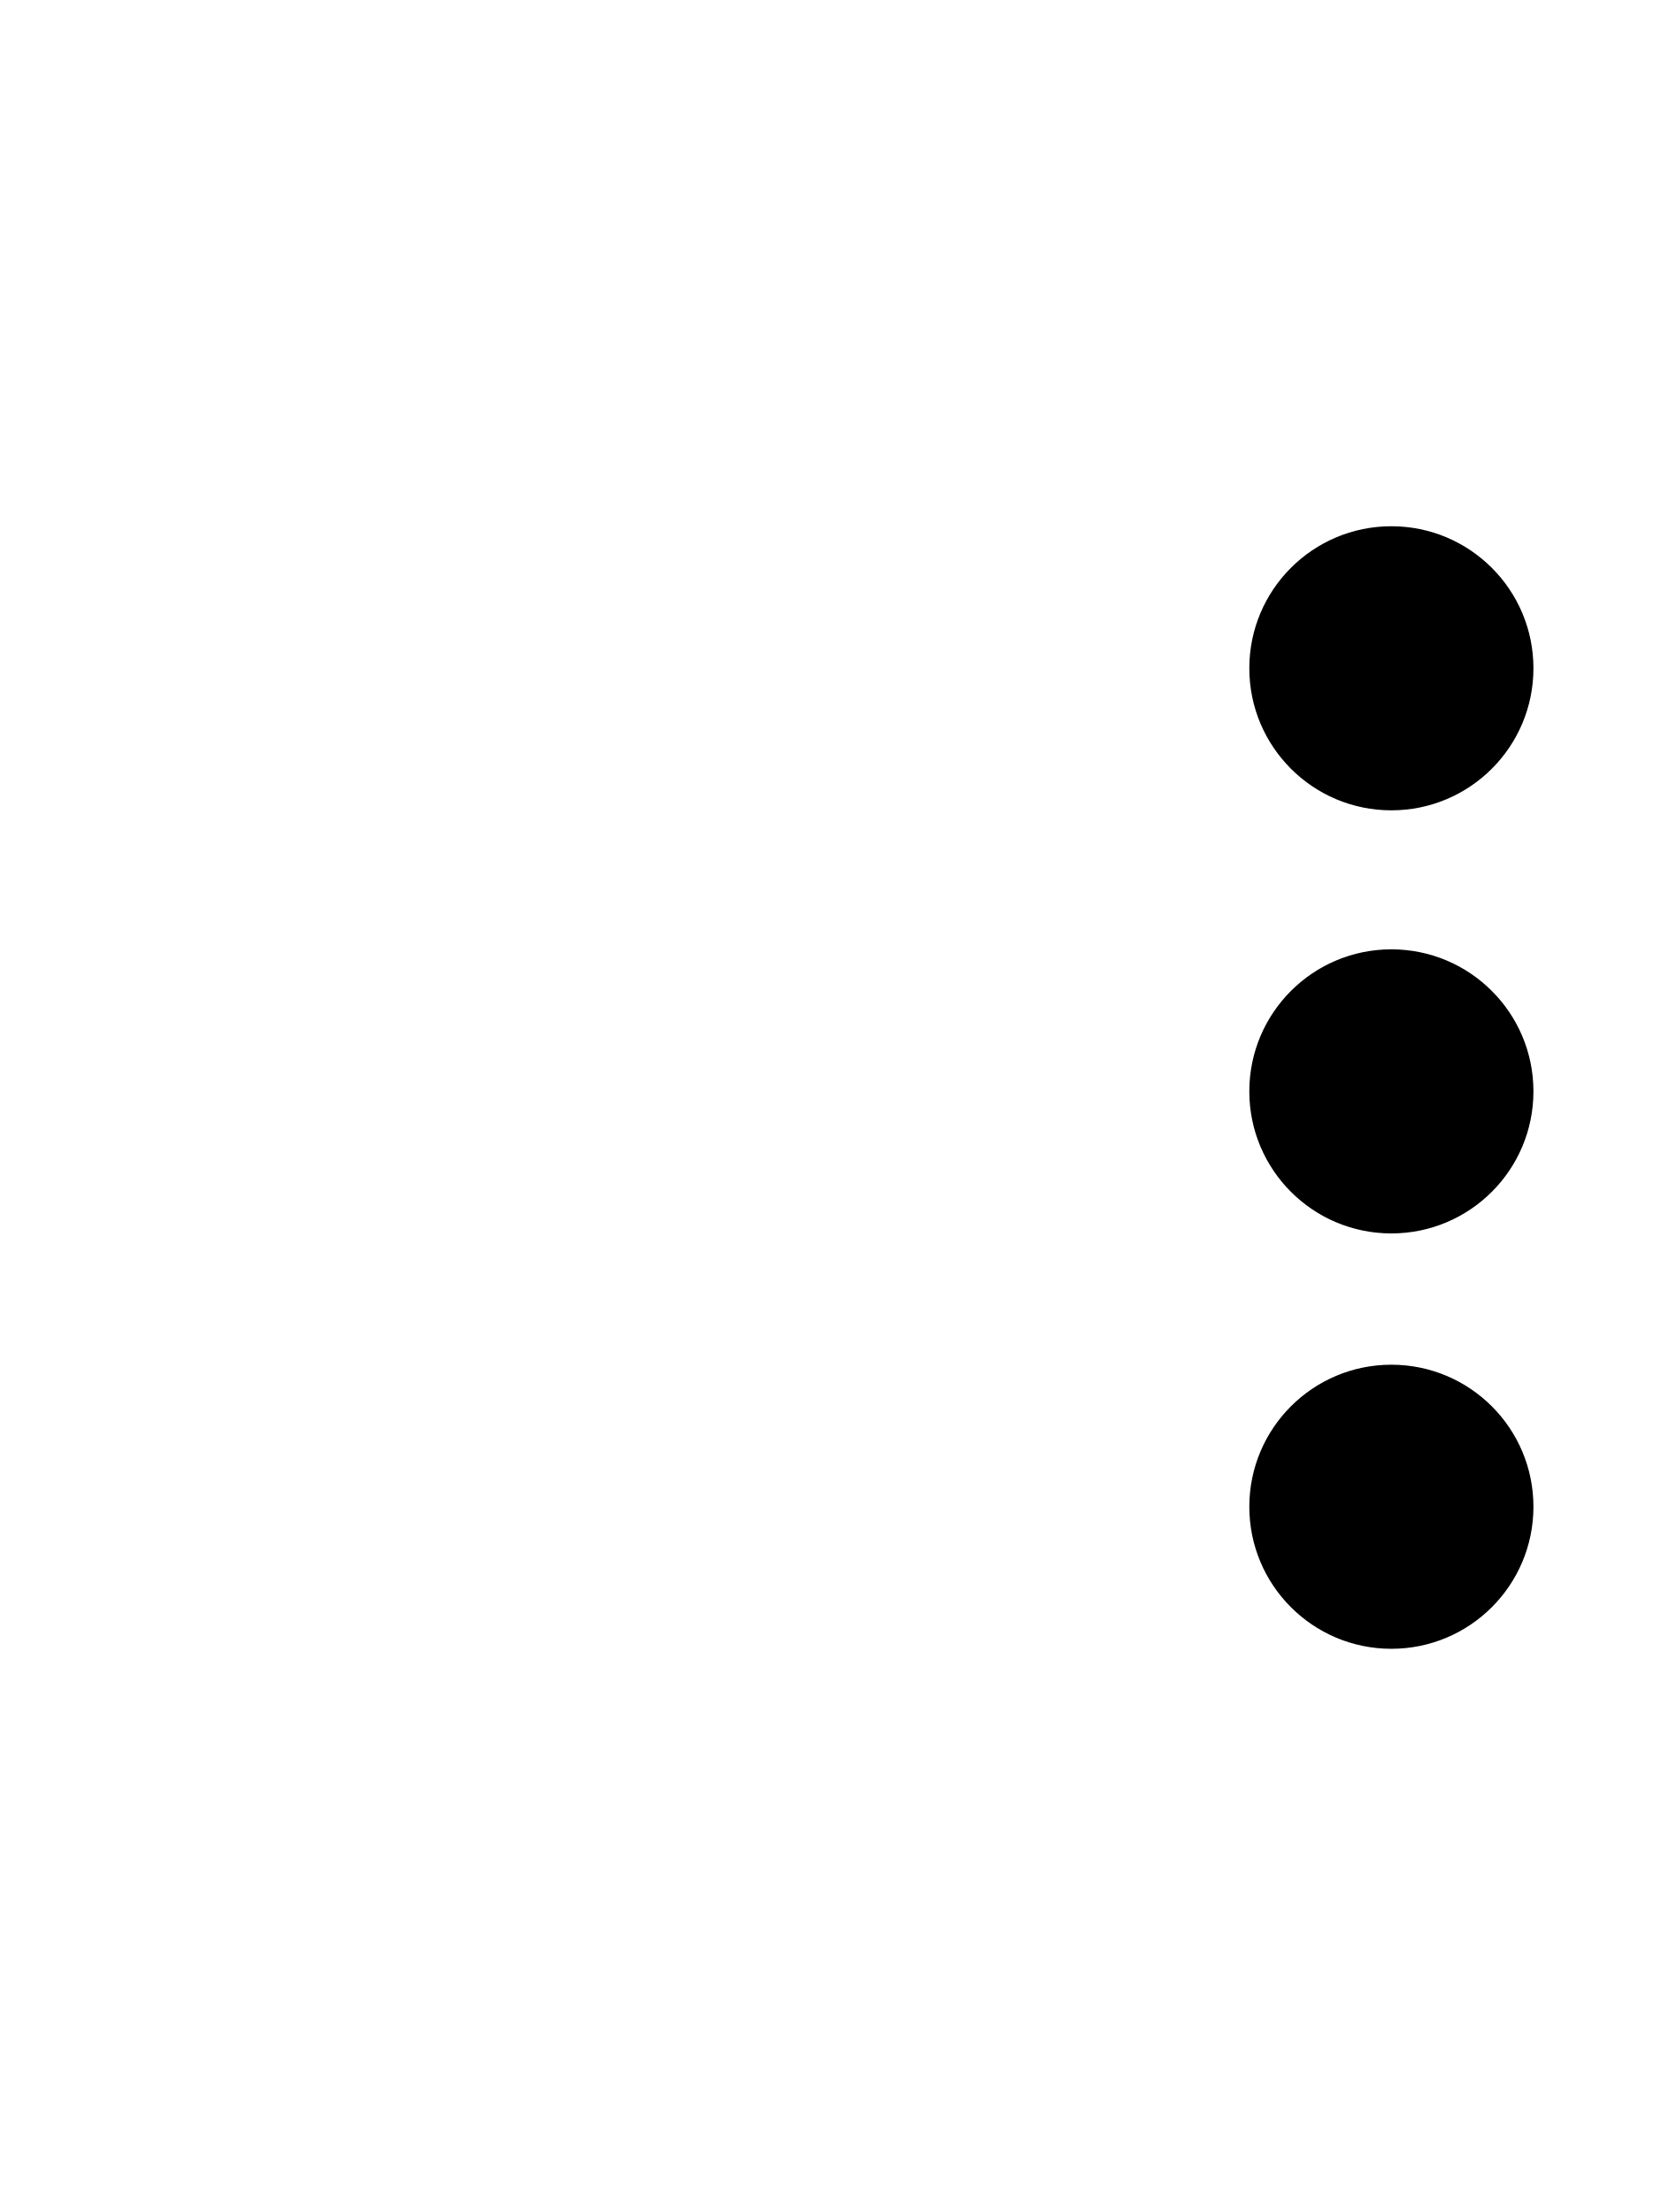
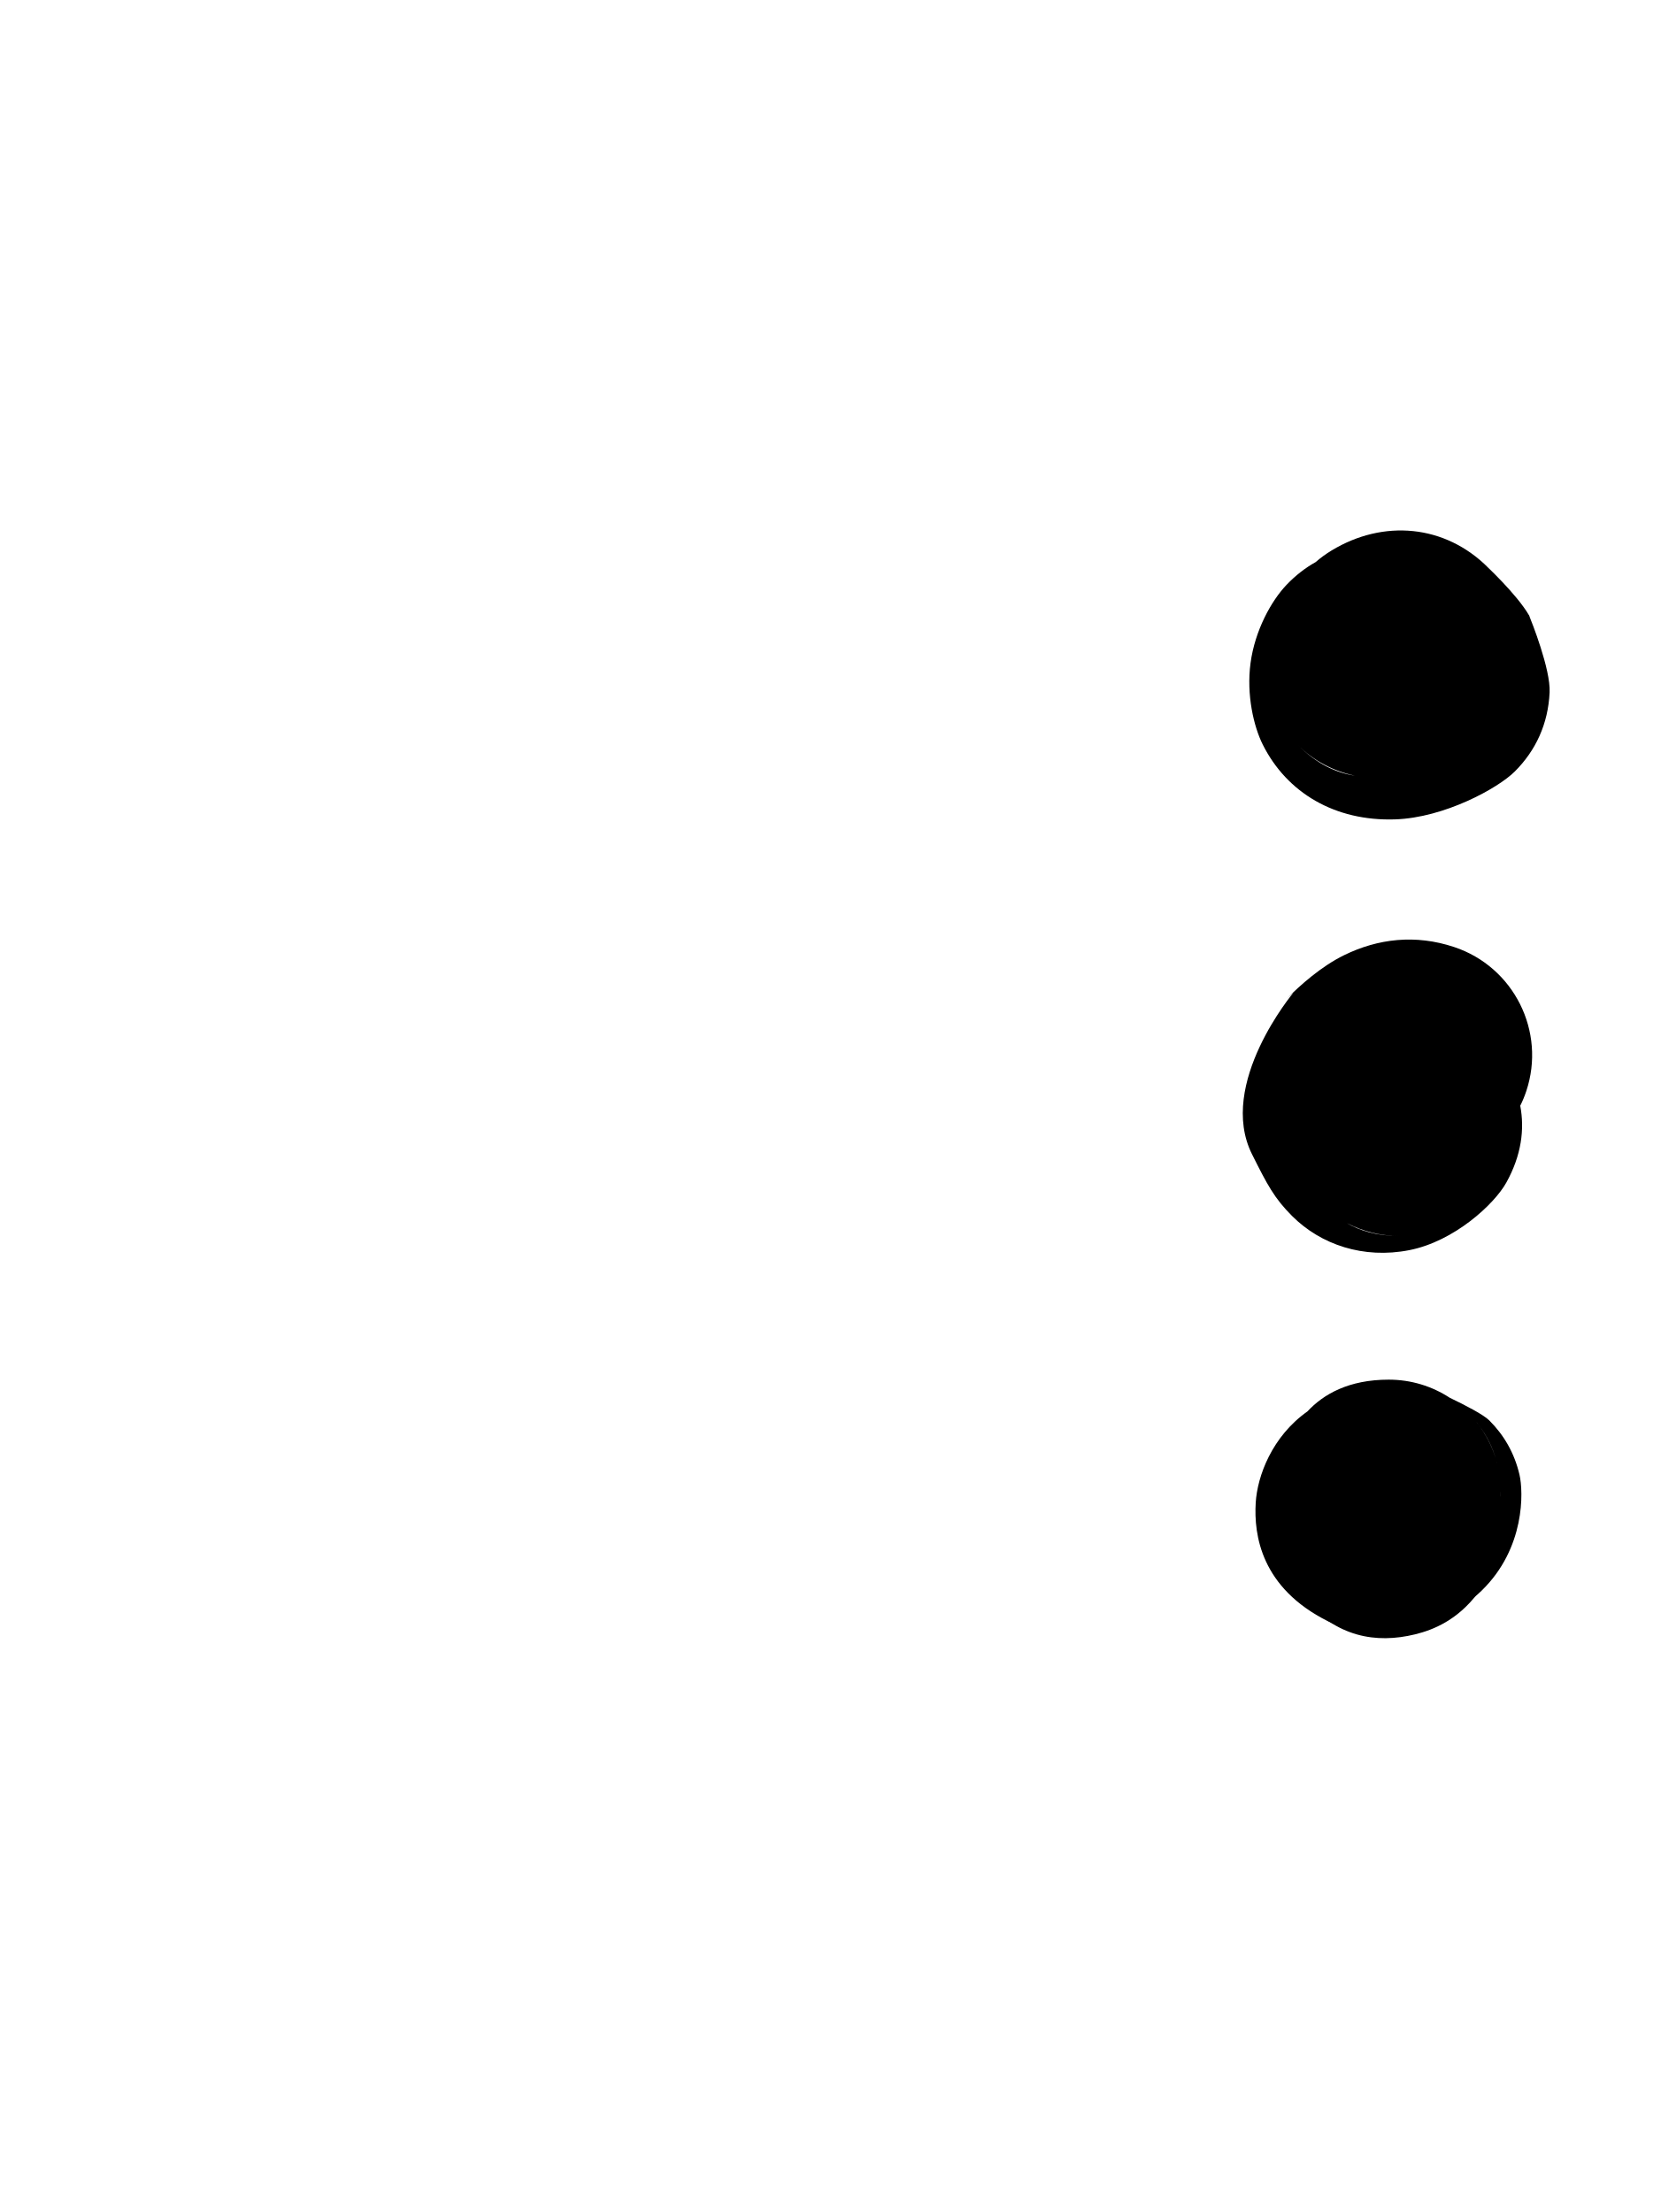
- <svg xmlns="http://www.w3.org/2000/svg" width="100%" height="100%" viewBox="0 0 301 401" version="1.1" xml:space="preserve" style="fill-rule:evenodd;clip-rule:evenodd;stroke-linecap:round;stroke-linejoin:round;">
-   <rect id="Artboard1" x="0" y="0" width="300.182" height="400.424" style="fill:none;" />
-   <path id="path2163" d="M252.199,248.15c13.807,-0 25,11.193 25,25c-0,13.807 -11.193,25 -25,25c-13.807,-0 -25,-11.193 -25,-25c-0,-13.807 11.193,-25 25,-25Z" style="fill-rule:nonzero;stroke:#000;stroke-width:1.5px;" />
-   <path id="path3160" d="M252.199,96.15c13.807,-0 25,11.193 25,25c-0,13.807 -11.193,25 -25,25c-13.807,-0 -25,-11.193 -25,-25c-0,-13.807 11.193,-25 25,-25Z" style="fill-rule:nonzero;stroke:#000;stroke-width:1.5px;" />
-   <path id="path3162" d="M252.199,172.85c13.807,-0 25,11.193 25,25c-0,13.807 -11.193,25 -25,25c-13.807,-0 -25,-11.193 -25,-25c-0,-13.807 11.193,-25 25,-25Z" style="fill-rule:nonzero;stroke:#000;stroke-width:1.5px;" />
+ <svg xmlns="http://www.w3.org/2000/svg" width="100%" height="100%" viewBox="0 0 301 401" version="1.1" xml:space="preserve" style="fill-rule:evenodd;clip-rule:evenodd;stroke-linejoin:round;stroke-miterlimit:2;">
+   <path d="M238.457,101.91c-1.846,1.025 -3.6,2.378 -5.234,4.084c-2.787,2.912 -5.755,8.285 -6.551,14.2c-0.779,5.781 0.591,11.54 2.21,14.778c4.384,8.768 13.101,13.922 23.984,13.568c8.94,-0.291 18.675,-5.652 21.71,-8.686c3.811,-3.812 6.036,-8.63 6.305,-14.332c0.197,-4.194 -3.299,-12.92 -3.727,-13.967c-2.223,-3.854 -7.989,-9.192 -7.989,-9.192c0,0 0.38,0.343 0.556,0.52c-7.794,-7.795 -18.964,-8.78 -28.351,-3.095c-1.04,0.629 -2.013,1.341 -2.913,2.122Zm7.129,38.701c-3.816,-0.782 -7.451,-2.655 -10.409,-5.612c3.517,3.516 7.055,5.115 10.409,5.612Zm31.568,-29.056l0.319,0.578c-0.092,-0.183 -0.36,-0.682 -0.36,-0.682l0.041,0.104Z" />
+   <path d="M275.558,200.449c0.422,-0.841 0.787,-1.724 1.093,-2.643c3.605,-10.812 -2.248,-22.516 -13.06,-26.12c-7.03,-2.344 -13.818,-1.527 -19.943,1.463c-4.194,2.048 -8.005,5.487 -10.413,7.895c0.342,-0.342 1.232,-1.121 1.232,-1.121c0,0 -13.91,16.561 -7.527,29.326c2.773,5.547 4.042,7.969 7.266,11.193c5.204,5.203 12.935,7.823 21.249,6.188c8.127,-1.598 15.401,-8.311 17.589,-12.264c2.729,-4.931 3.324,-9.638 2.514,-13.917Zm-31.413,21.285c2.337,1.367 5.413,2.329 9.518,2.329c-3.433,0 -6.671,-0.84 -9.518,-2.329Z" />
+   <path d="M251.789,255.935l-0.068,-0.001l-0.099,0.002l-0.49,0.003l-0.35,0.018l-0.105,0.003l-0.138,0.011l-0.397,0.021l-0.319,0.033l-0.176,0.014l-0.203,0.025l-0.283,0.03l-0.262,0.04l-0.268,0.034l-0.268,0.048l-0.174,0.026l-0.186,0.038l-0.371,0.066l-0.321,0.074l-0.083,0.017l-0.104,0.027l-0.474,0.109l-0.353,0.101l-0.018,0.004l-0.026,0.008c-1.57,0.434 -3.062,1.058 -4.452,1.841l-0.018,0.01l-0.045,0.026l-0.54,0.311l-0.196,0.126l-0.057,0.034l-0.154,0.101l-0.417,0.268l-0.143,0.102l-0.1,0.066l-0.275,0.2l-0.278,0.198l-0.094,0.074l-0.142,0.104l-0.385,0.311l-0.146,0.114l-0.05,0.043l-0.181,0.146l-0.466,0.415l-0.039,0.034l-0.015,0.014c-1.181,1.071 -2.243,2.291 -3.155,3.641l-0.015,0.022l-0.01,0.016l-0.207,0.303l-0.254,0.415l-0.057,0.09l-0.043,0.074l-0.055,0.09c-1.013,1.432 -2.271,3.845 -2.694,7.628c-1.398,9.082 3.754,15.151 4.573,16.125c6.035,7.171 13.281,8.375 20.341,6.655c3.384,-0.824 7.681,-2.602 11.359,-7.438c0.578,-0.76 3.569,-3.663 4.088,-10.491c0.248,-2.172 0.098,-4.154 -0.27,-5.914l-0.053,-0.295l-0.074,-0.321l-0.017,-0.084l-0.026,-0.103l-0.11,-0.474l-0.1,-0.353l-0.005,-0.018l-0.007,-0.026c-0.434,-1.57 -1.058,-3.062 -1.842,-4.452l-0.009,-0.018l-0.027,-0.045l-0.311,-0.54l-0.125,-0.196l-0.034,-0.057l-0.102,-0.154l-0.267,-0.417l-0.102,-0.144l-0.066,-0.1l-0.201,-0.275l-0.197,-0.277l-0.074,-0.094l-0.104,-0.143l-0.311,-0.385l-0.114,-0.145l-0.043,-0.05l-0.147,-0.181l-0.414,-0.466l-0.034,-0.04l-0.014,-0.014c-1.071,-1.182 -2.291,-2.244 -3.642,-3.155l-0.021,-0.015l-0.016,-0.01l-0.303,-0.207l-0.415,-0.254l-0.09,-0.058l-0.074,-0.042l-0.281,-0.172l-0.331,-0.18l-0.164,-0.095l-0.157,-0.08l-0.239,-0.13l-0.244,-0.118l-0.235,-0.12l-0.26,-0.118l-0.184,-0.088l-0.163,-0.069l-0.293,-0.132l-0.369,-0.146l-0.128,-0.053l-0.099,-0.036l-0.325,-0.129l-0.464,-0.157l-0.094,-0.034l-0.064,-0.019l-0.321,-0.109l-0.503,-0.143l-0.11,-0.034l-0.07,-0.017l-0.28,-0.08l-0.473,-0.109l-0.18,-0.045l-0.106,-0.021l-0.223,-0.052l-0.392,-0.07l-0.283,-0.056l-0.162,-0.023l-0.162,-0.029l-0.286,-0.037l-0.394,-0.057l-0.228,-0.022l-0.108,-0.013l-0.184,-0.015l-0.483,-0.045l-0.291,-0.013l-0.072,-0.006l-0.115,-0.003l-0.523,-0.023l-0.338,0.001Zm19.804,16.179l0.082,0.402l0.064,0.36l0.082,0.536l0.069,0.545l0.039,0.379l0.055,0.716l0.013,0.243l0.021,0.84l0.001,0.164l-0.024,0.921c-0.082,1.807 -0.416,3.633 -1.016,5.433c0.501,-1.502 0.806,-2.937 0.952,-4.299l0.05,-0.61l0.014,-0.524l0.026,-0.58l-0.002,-0.341l0.002,-0.065l-0.003,-0.099l-0.002,-0.491l-0.019,-0.349l-0.002,-0.105l-0.011,-0.138l-0.021,-0.397l-0.034,-0.319l-0.013,-0.177l-0.026,-0.202l-0.029,-0.284l-0.04,-0.261l-0.034,-0.268l-0.048,-0.268l-0.027,-0.175l-0.037,-0.185l-0.014,-0.076l-0.061,-0.301l-0.007,-0.025Zm-39.551,-0.871l0.043,-0.166l0.136,-0.479l0.22,-0.713l0.055,-0.164l0.286,-0.79l0.089,-0.226l0.279,-0.663l0.157,-0.346l0.238,-0.495l0.247,-0.483l0.175,-0.322l0.315,-0.546l-0.018,0.025l-0.117,0.191l-0.18,0.33l-0.094,0.165l-0.081,0.157l-0.13,0.239l-0.117,0.244l-0.121,0.235l-0.117,0.26l-0.089,0.184l-0.068,0.162l-0.133,0.293l-0.146,0.37l-0.053,0.127l-0.036,0.099l-0.128,0.326l-0.158,0.464l-0.033,0.093l-0.022,0.071l-0.107,0.315l-0.113,0.398l-0.076,0.247l-0.06,0.232l-0.024,0.086l-0.019,0.08l-0.158,0.612c-0.069,0.329 -0.139,0.659 -0.208,0.988l-0.106,0.66l-0.11,1.293l-0.009,0.348c0.071,-1.339 0.271,-2.643 0.591,-3.901Z" />
+   <path d="M236.982,255.869c-6.442,4.553 -9.077,11.744 -9.371,16.532c-0.361,5.887 0.989,15.454 13.09,21.504c4.322,2.161 9.357,2.963 14.771,1.769c4.343,-0.958 9.617,-3.918 13.154,-7.383c7.822,-7.662 7.52,-17.849 6.792,-20.962c-0.923,-3.945 -2.826,-7.186 -5.459,-9.819c-1.045,-1.045 -4.266,-2.724 -7.188,-4.124c-3.179,-2.075 -6.975,-3.278 -11.05,-3.278c-7.277,0 -11.852,2.658 -14.739,5.761Zm24.678,32.234c-2.936,1.66 -6.328,2.605 -9.939,2.605c3.753,-0 6.728,-0.766 9.079,-1.876l0.736,-0.615l0.124,-0.114Zm10.361,-17.695l-0.02,-0.804c0.028,0.592 0.03,1.179 0.007,1.761l-0.005,-0.229l0.018,-0.728Zm-0.831,-5.745l0.186,0.655l-0.015,-0.066l-0.171,-0.589Zm-3.174,-6.355c1.341,1.8 2.39,3.83 3.076,6.02c-0.575,-1.917 -1.521,-3.967 -3.076,-6.02Zm-0.413,-0.529l0.353,0.449l-0.151,-0.203l-0.202,-0.246Zm-0.448,-0.543l0.062,0.071l-0.022,-0.027l-0.04,-0.044Z" />
</svg>
